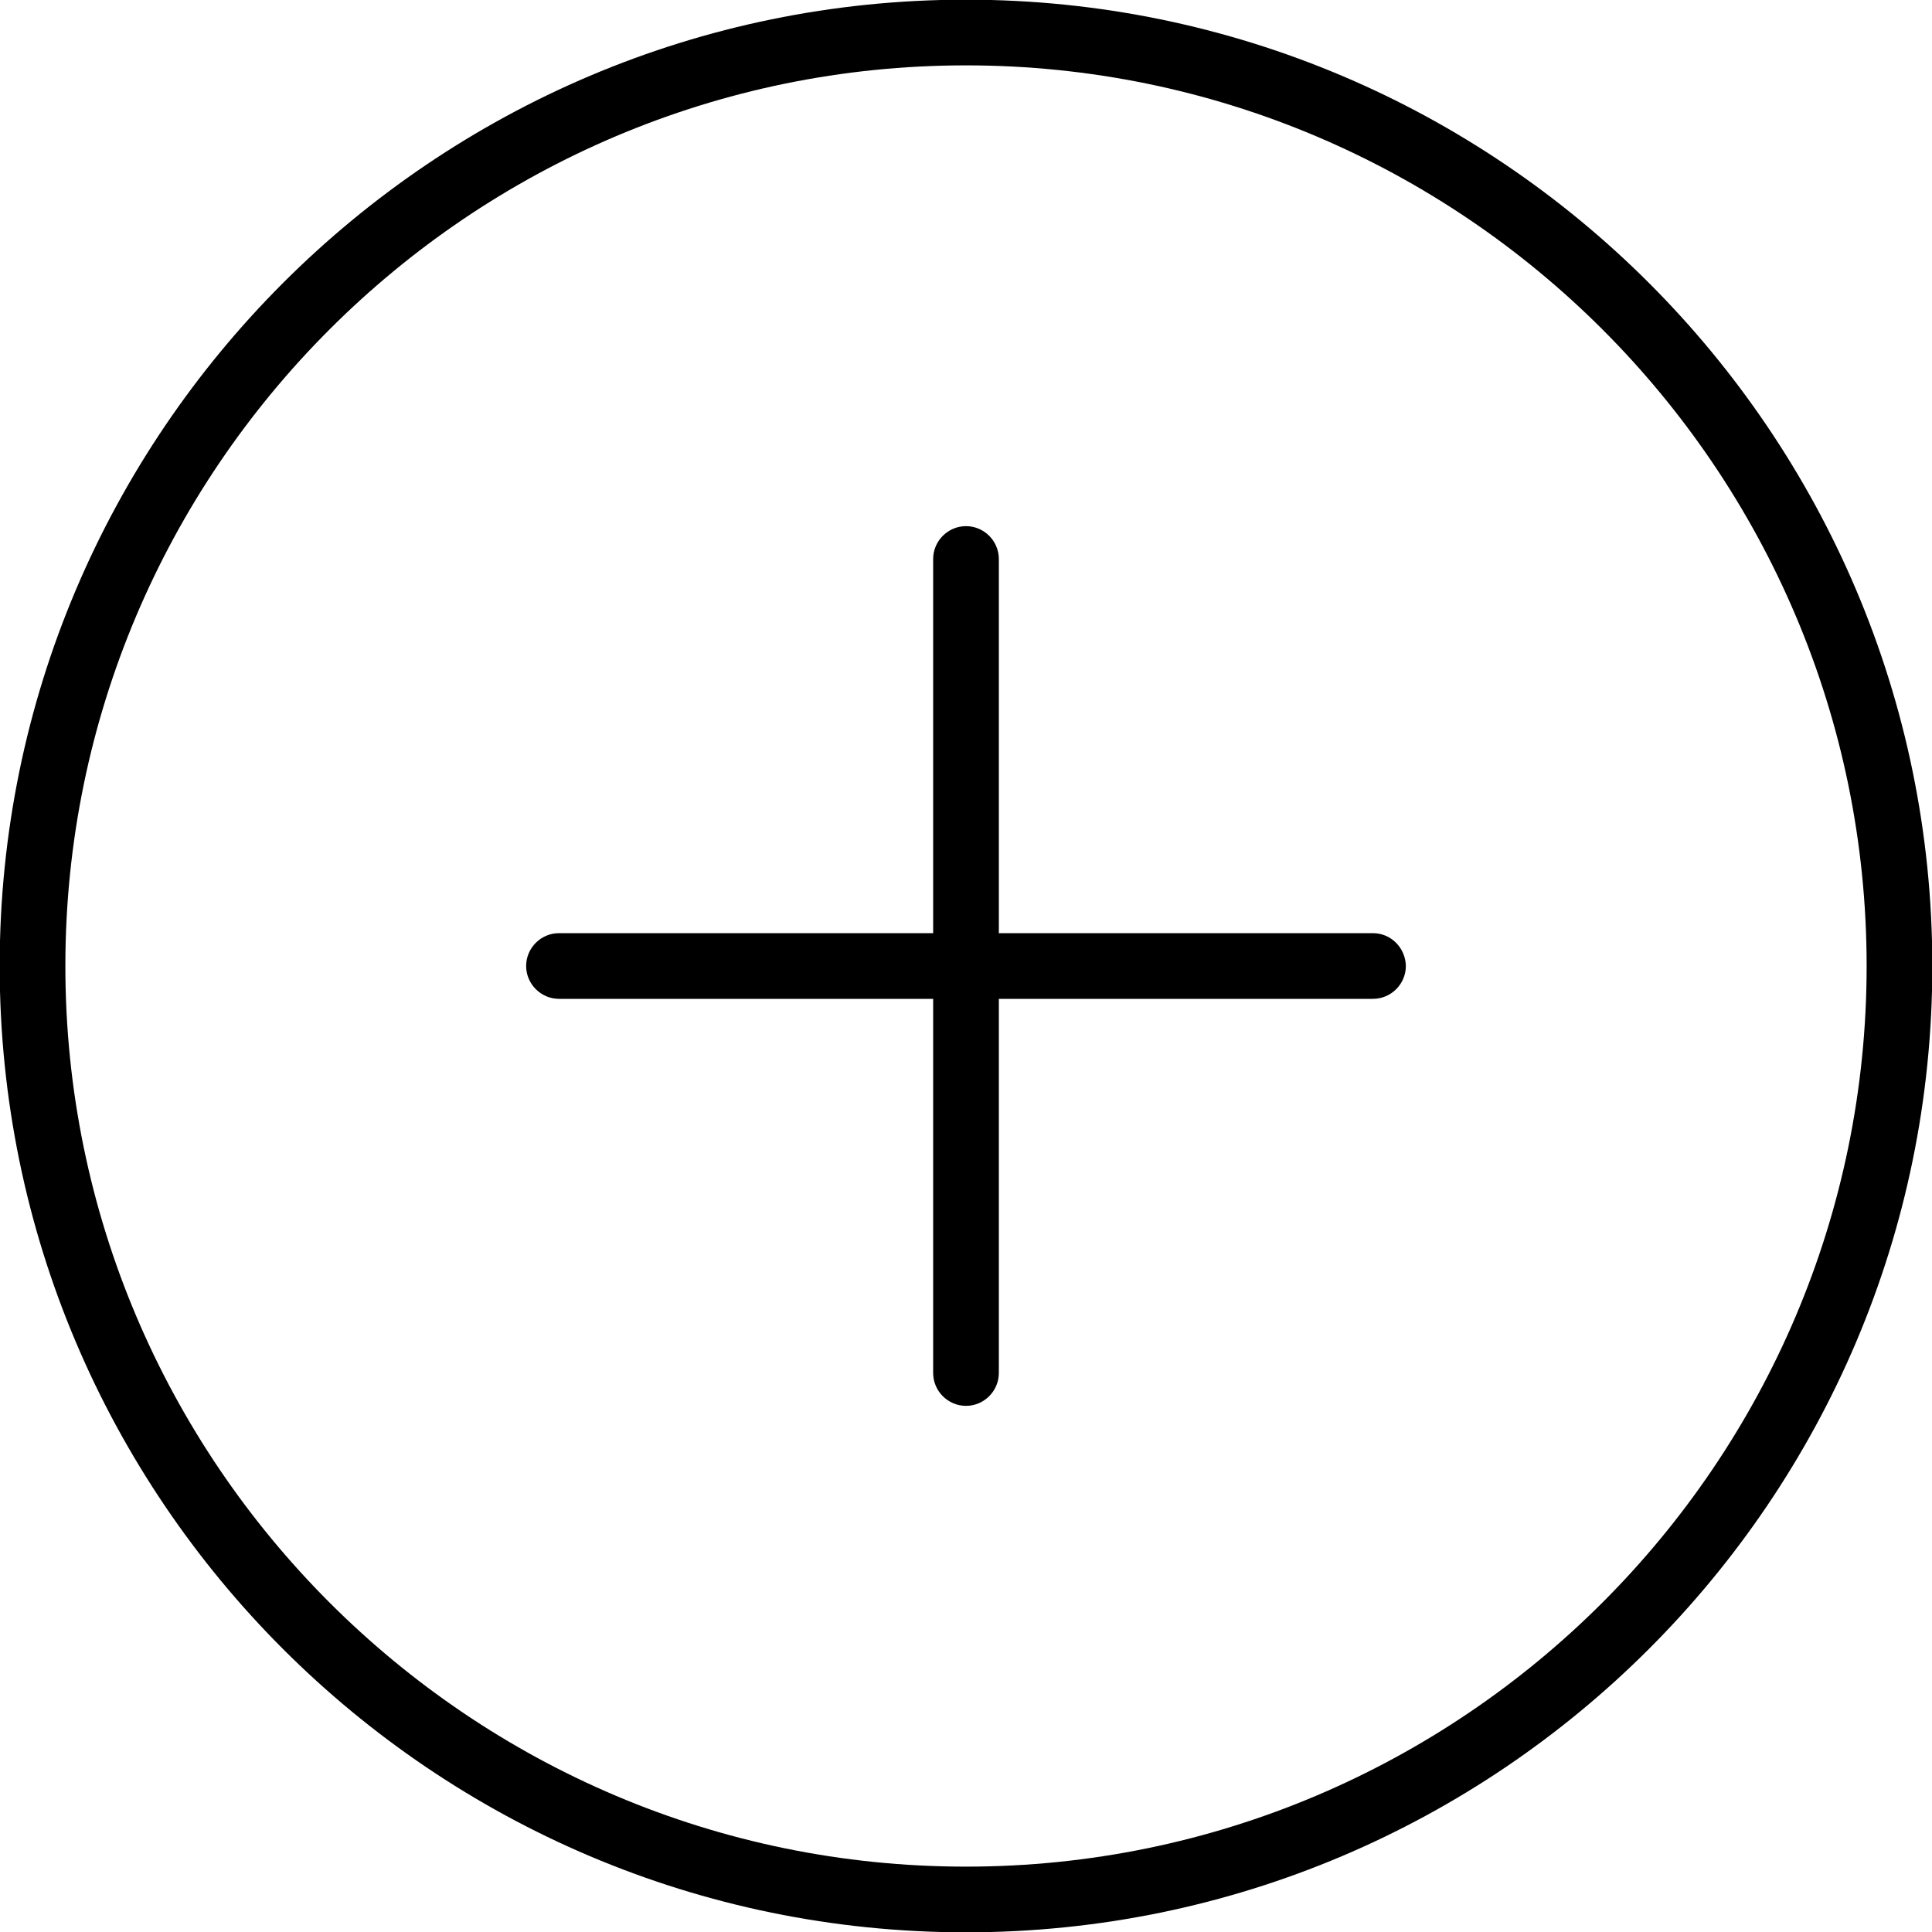
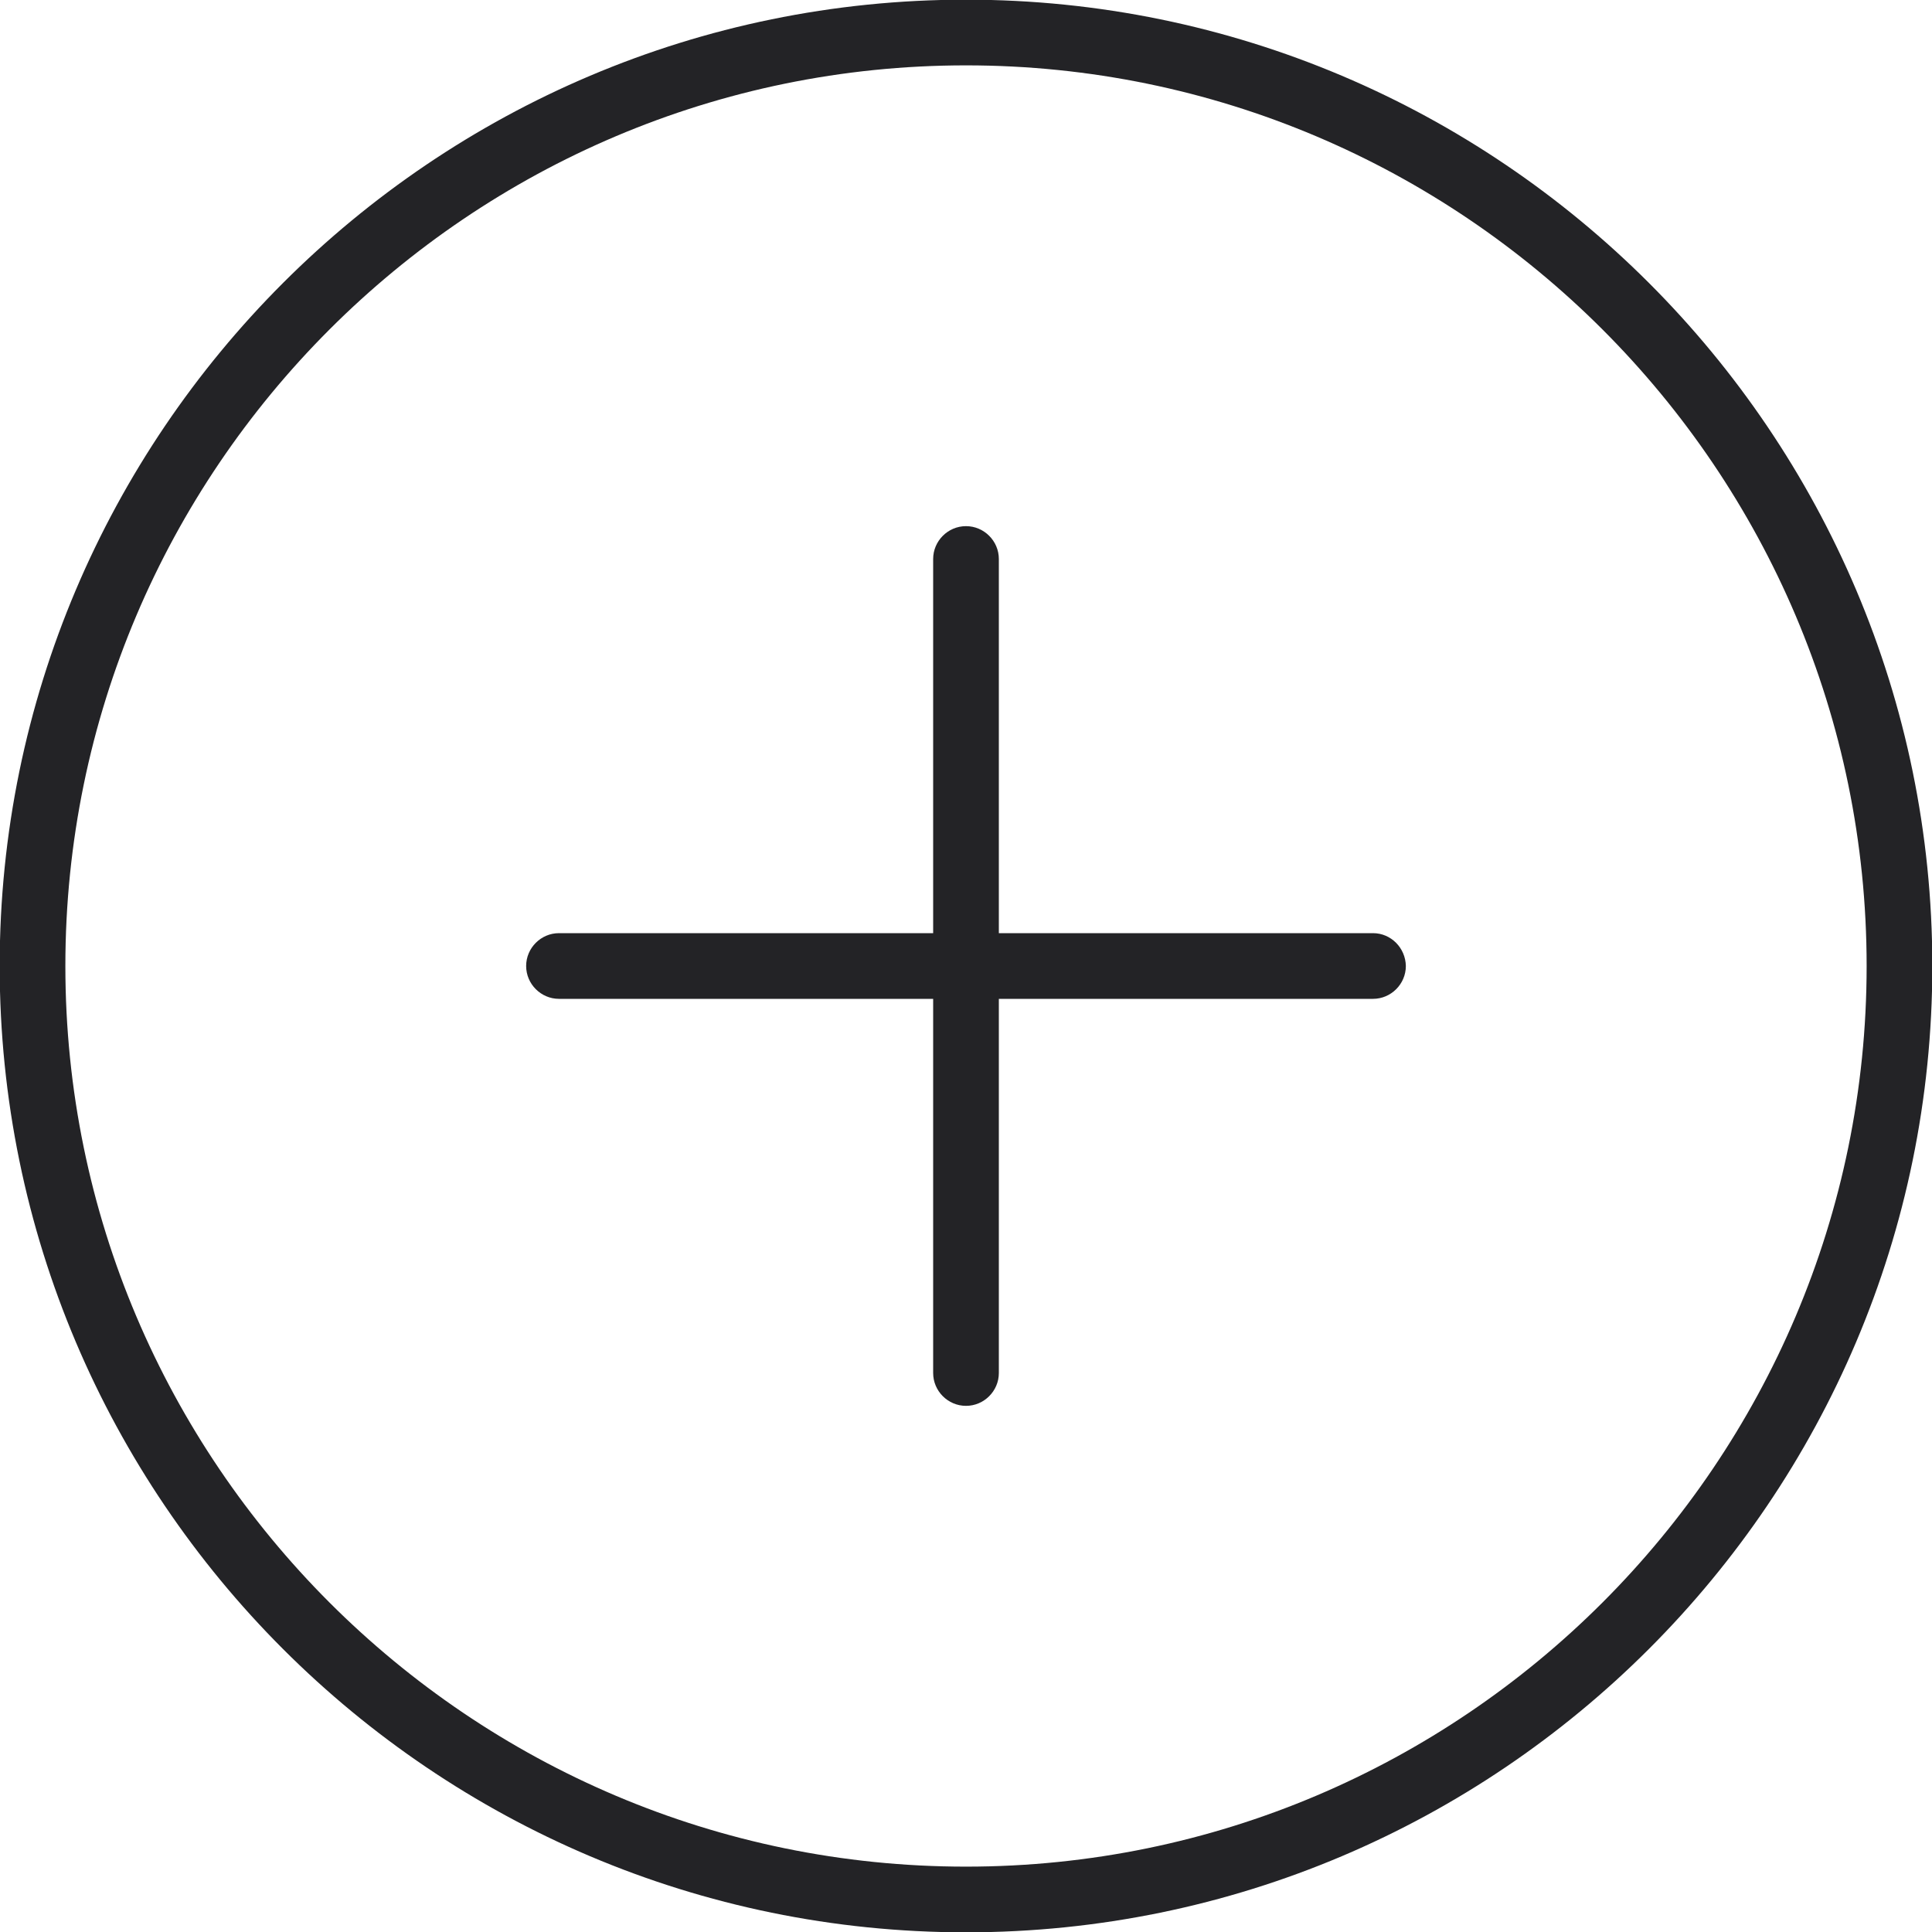
<svg xmlns="http://www.w3.org/2000/svg" version="1" id="Layer_1" x="0" y="0" width="60" height="60" viewBox="0 0 60 60" enable-background="new 0 0 60 60" xml:space="preserve">
-   <path d="M30-0.01c-16.55 0-30.01 13.46-30.01 30.01 0 16.55 13.46 30.01 30.01 30.01 16.54 0 30.01-13.46 30.01-30.01C60.01 13.45 46.55-0.01 30-0.01zM30 57.97c-15.42 0-27.97-12.55-27.97-27.97 0-15.42 12.55-27.97 27.97-27.97 15.42 0 27.97 12.55 27.97 27.97C57.97 45.42 45.42 57.97 30 57.97zM42.64 28.98H31.02V17.36c0-0.56-0.46-1.02-1.02-1.02s-1.02 0.46-1.02 1.02v11.62H17.36c-0.56 0-1.02 0.46-1.02 1.02 0 0.56 0.46 1.02 1.02 1.02h11.62v11.62c0 0.56 0.46 1.02 1.02 1.02s1.02-0.46 1.02-1.02V31.02h11.62c0.56 0 1.02-0.46 1.02-1.02C43.65 29.44 43.2 28.98 42.64 28.98z" />
+   <path fill="#232326" d="M30-0.01c-16.55 0-30.01 13.46-30.01 30.01 0 16.55 13.46 30.01 30.01 30.01 16.54 0 30.01-13.46 30.01-30.01C60.01 13.45 46.55-0.01 30-0.01zM30 57.97c-15.42 0-27.97-12.55-27.97-27.97 0-15.42 12.55-27.97 27.97-27.97 15.42 0 27.97 12.55 27.97 27.97C57.97 45.42 45.42 57.97 30 57.97zM42.64 28.98H31.02V17.36c0-0.56-0.46-1.02-1.02-1.02s-1.02 0.46-1.02 1.02v11.62H17.36c-0.56 0-1.02 0.46-1.02 1.02 0 0.56 0.46 1.02 1.02 1.02h11.62v11.62c0 0.56 0.46 1.02 1.02 1.02s1.02-0.46 1.02-1.02V31.02h11.62c0.56 0 1.02-0.46 1.02-1.02C43.65 29.44 43.2 28.98 42.64 28.98z" />
</svg>
